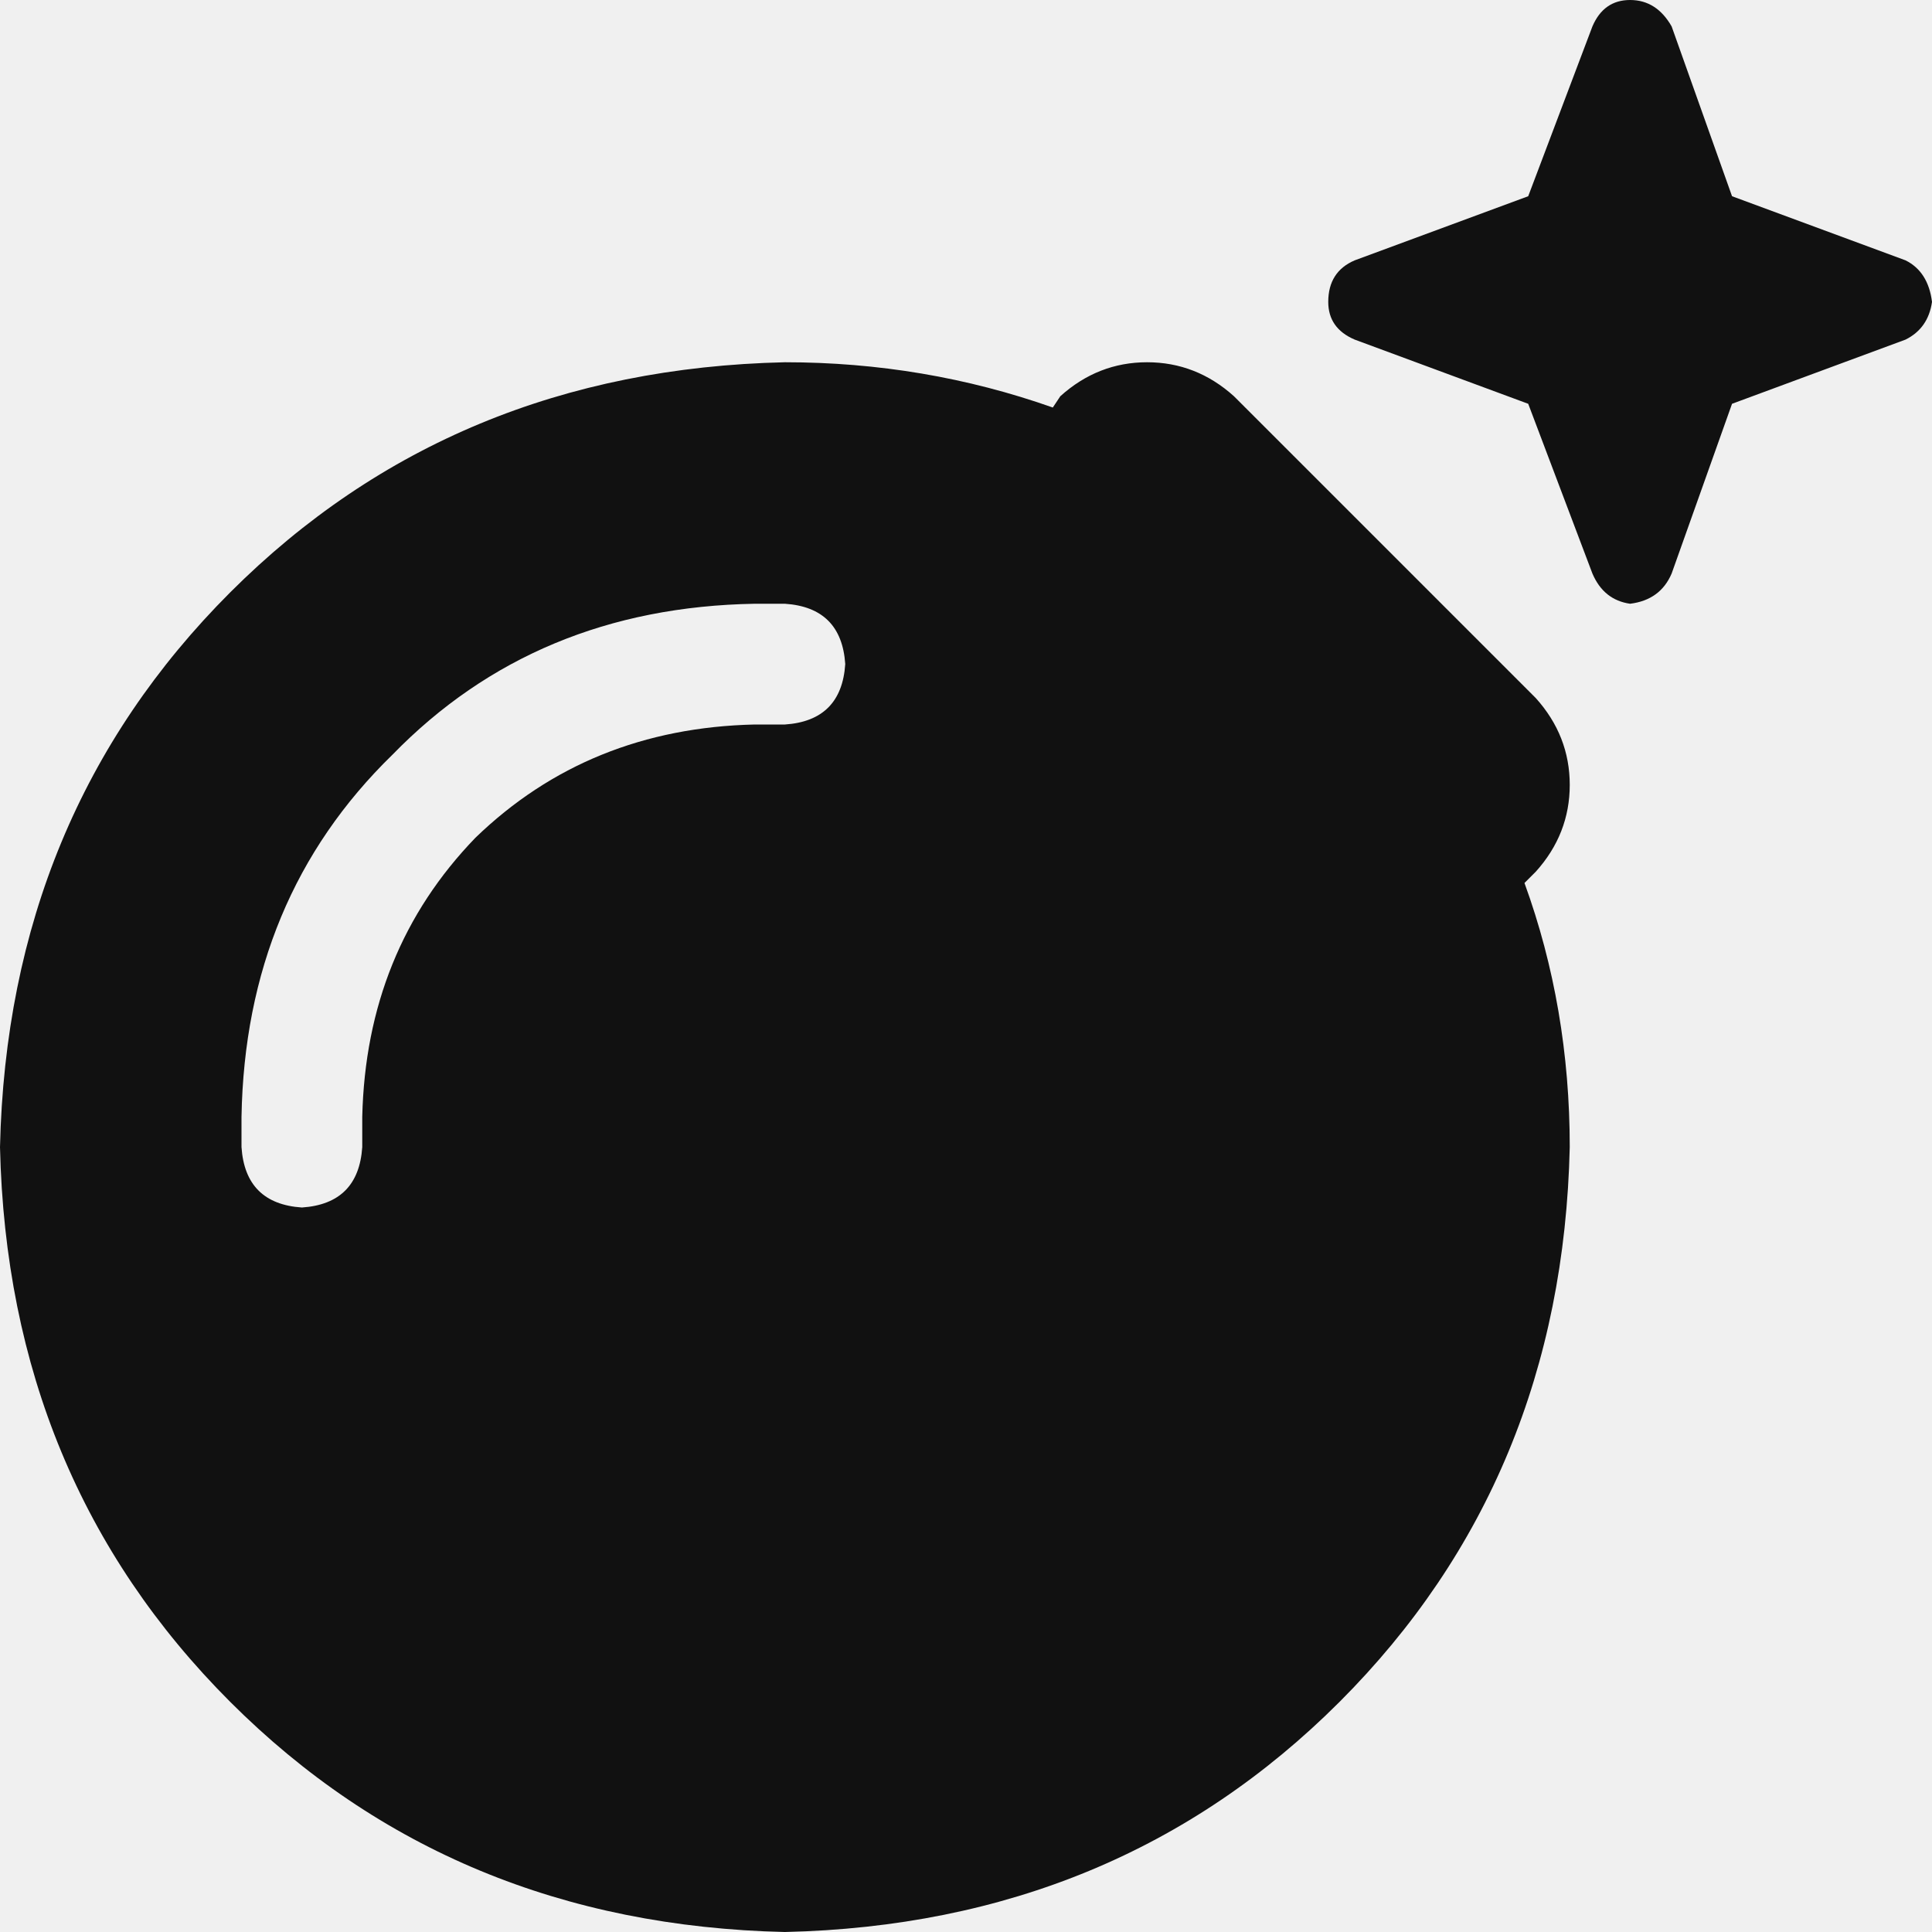
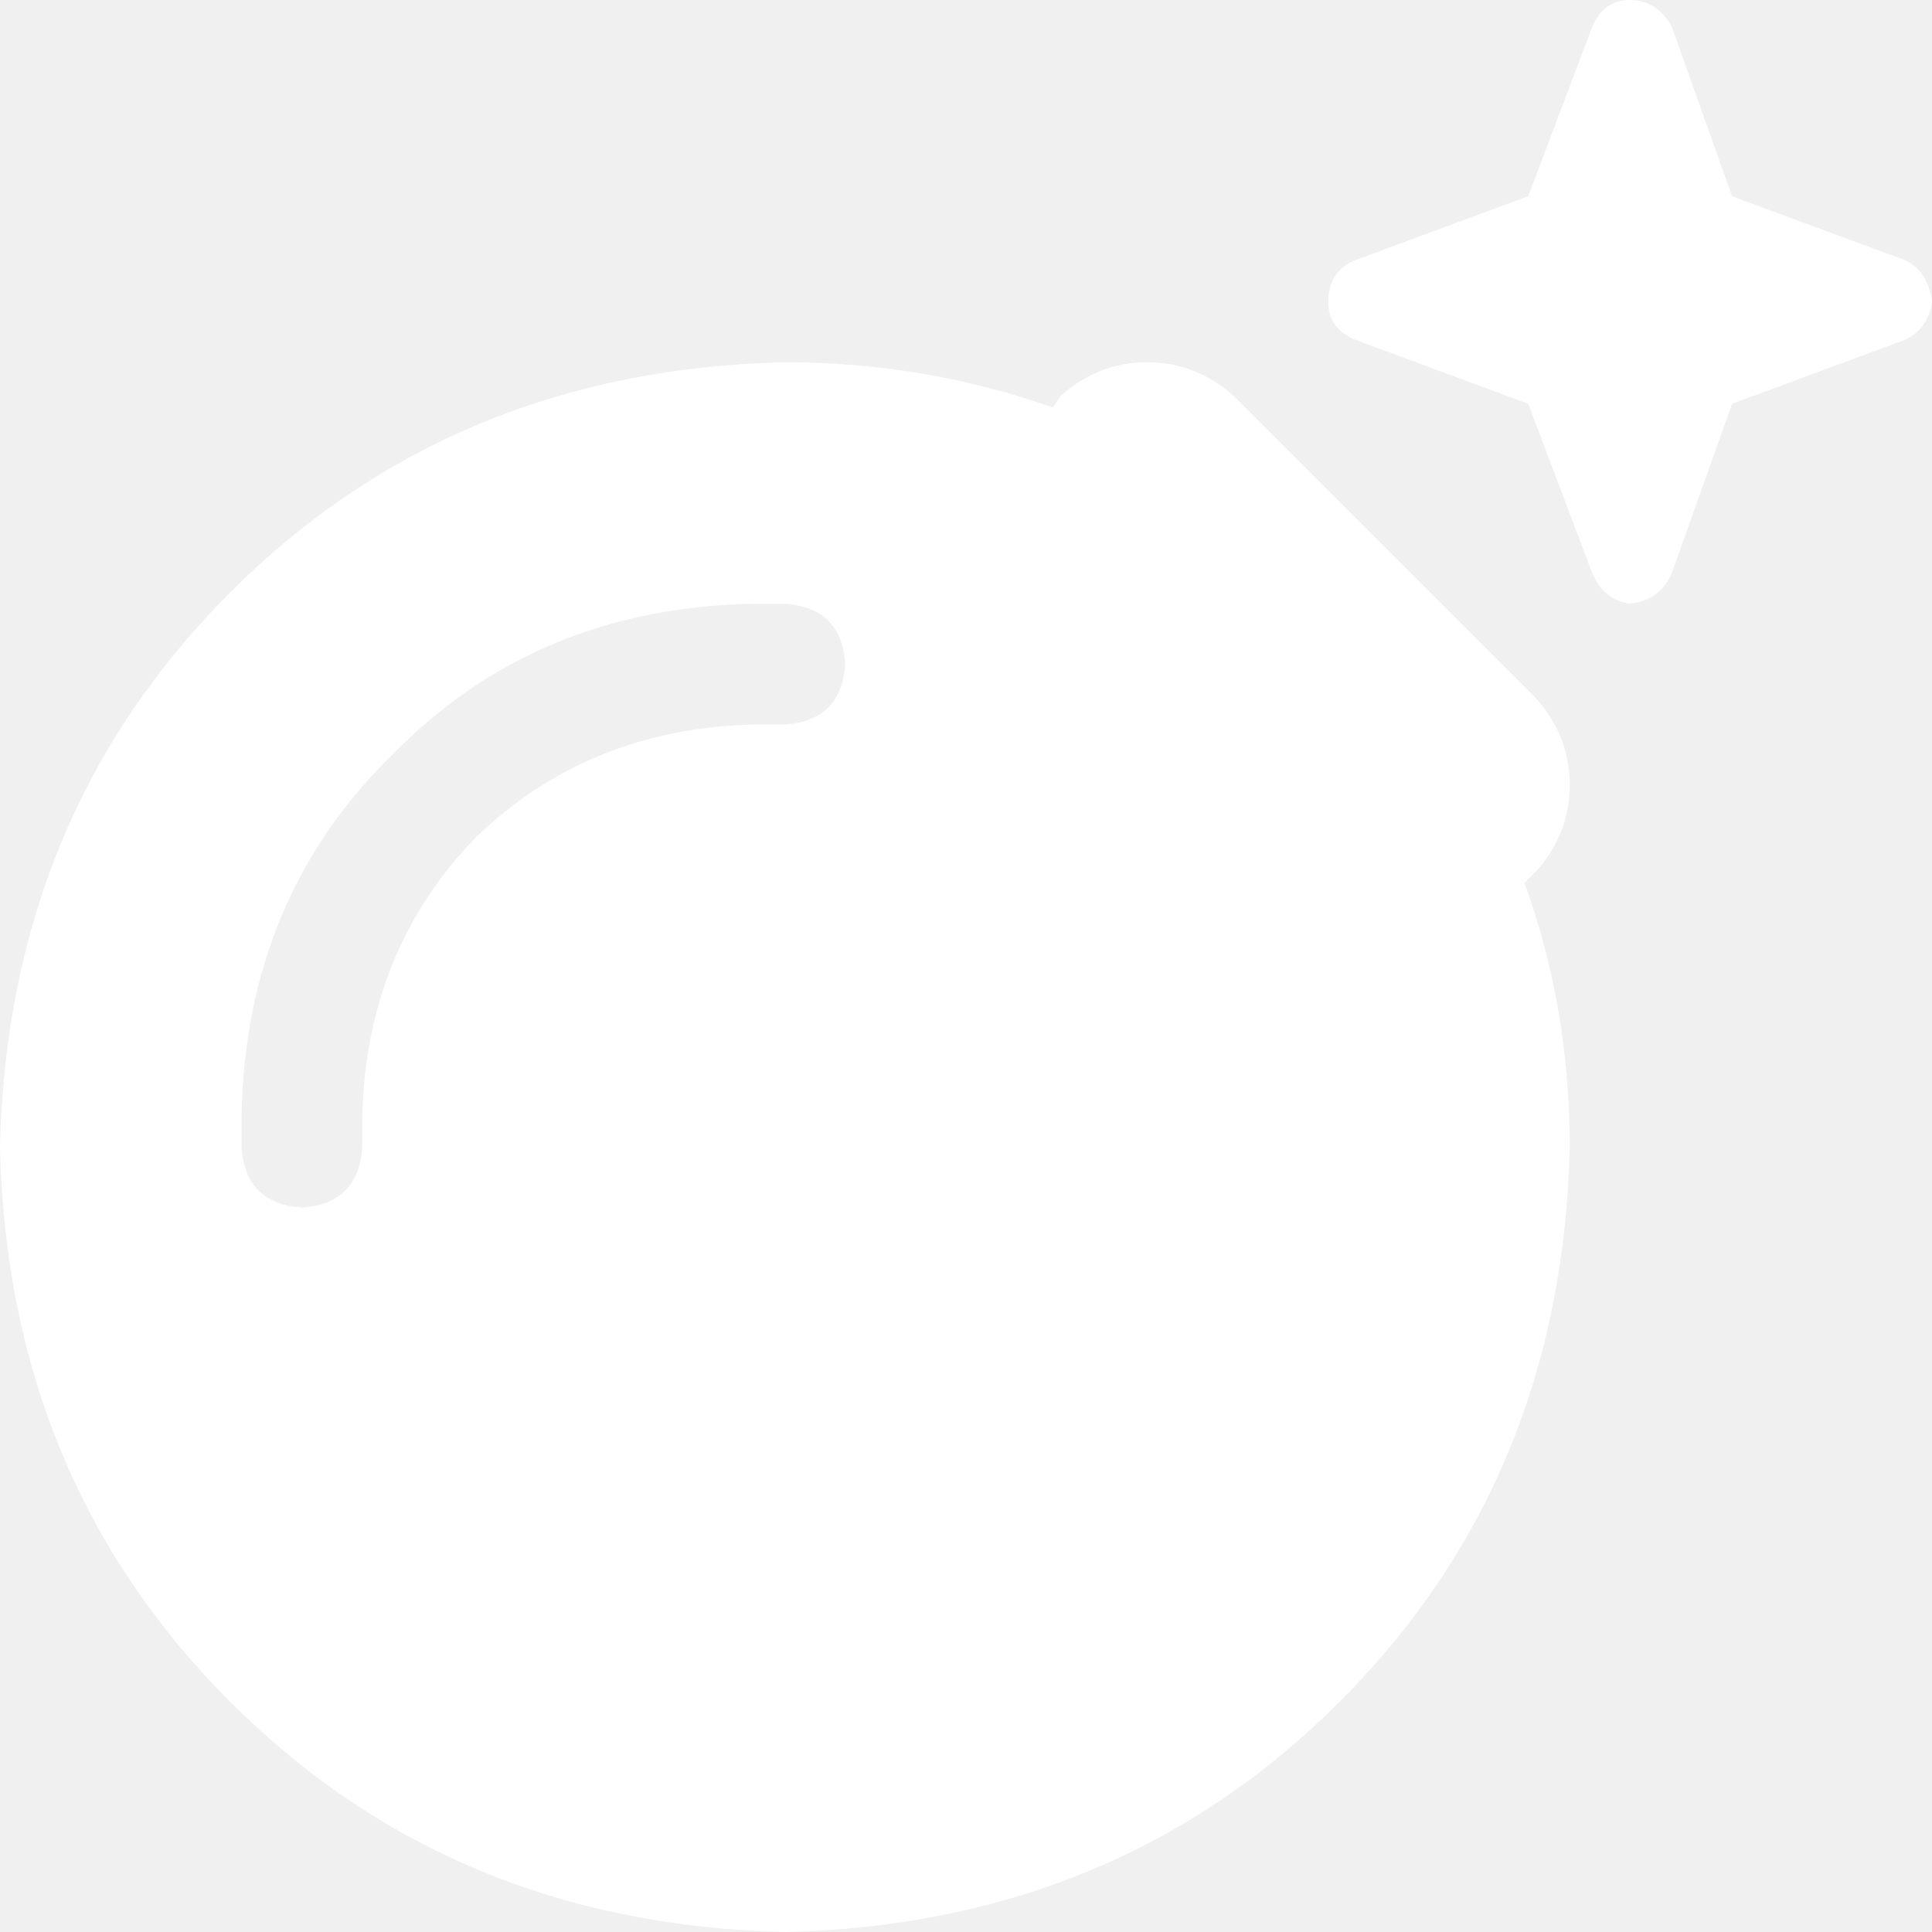
<svg xmlns="http://www.w3.org/2000/svg" width="30" height="30" viewBox="0 0 30 30" fill="none">
-   <path d="M26.895 3.047L29.59 4.043C29.824 4.16 29.961 4.375 30 4.688C29.961 4.961 29.824 5.156 29.59 5.273L26.895 6.27L25.957 8.906C25.84 9.18 25.625 9.336 25.312 9.375C25.039 9.336 24.844 9.18 24.727 8.906L23.73 6.27L21.035 5.273C20.762 5.156 20.625 4.961 20.625 4.688C20.625 4.375 20.762 4.16 21.035 4.043L23.73 3.047L24.727 0.41C24.844 0.137 25.039 0 25.312 0C25.586 0 25.801 0.137 25.957 0.41L26.895 3.047ZM19.16 6.152L23.848 10.84C24.199 11.23 24.375 11.68 24.375 12.188C24.375 12.695 24.199 13.145 23.848 13.535L23.672 13.711C24.141 15 24.375 16.367 24.375 17.812C24.297 21.25 23.105 24.121 20.801 26.426C18.496 28.73 15.625 29.922 12.188 30C8.75 29.922 5.879 28.73 3.574 26.426C1.27 24.121 0.078 21.25 0 17.812C0.078 14.375 1.27 11.504 3.574 9.199C5.879 6.895 8.75 5.703 12.188 5.625C13.633 5.625 15.02 5.859 16.348 6.328L16.465 6.152C16.855 5.801 17.305 5.625 17.812 5.625C18.32 5.625 18.77 5.801 19.16 6.152ZM11.719 11.25H12.188C12.773 11.211 13.086 10.898 13.125 10.312C13.086 9.727 12.773 9.414 12.188 9.375H11.719C9.453 9.414 7.578 10.195 6.094 11.719C4.57 13.203 3.789 15.078 3.75 17.344V17.812C3.789 18.398 4.102 18.711 4.688 18.75C5.273 18.711 5.586 18.398 5.625 17.812V17.344C5.664 15.625 6.25 14.18 7.383 13.008C8.555 11.875 10 11.289 11.719 11.25Z" fill="#111111" />
+   <path d="M26.895 3.047L29.59 4.043C29.824 4.16 29.961 4.375 30 4.688C29.961 4.961 29.824 5.156 29.59 5.273L26.895 6.27L25.957 8.906C25.84 9.18 25.625 9.336 25.312 9.375C25.039 9.336 24.844 9.18 24.727 8.906L23.73 6.27L21.035 5.273C20.762 5.156 20.625 4.961 20.625 4.688C20.625 4.375 20.762 4.16 21.035 4.043L23.73 3.047L24.727 0.41C24.844 0.137 25.039 0 25.312 0C25.586 0 25.801 0.137 25.957 0.41L26.895 3.047ZM19.16 6.152L23.848 10.84C24.199 11.23 24.375 11.68 24.375 12.188C24.375 12.695 24.199 13.145 23.848 13.535L23.672 13.711C24.141 15 24.375 16.367 24.375 17.812C24.297 21.25 23.105 24.121 20.801 26.426C18.496 28.73 15.625 29.922 12.188 30C8.75 29.922 5.879 28.73 3.574 26.426C1.27 24.121 0.078 21.25 0 17.812C0.078 14.375 1.27 11.504 3.574 9.199C5.879 6.895 8.75 5.703 12.188 5.625C13.633 5.625 15.02 5.859 16.348 6.328L16.465 6.152C16.855 5.801 17.305 5.625 17.812 5.625C18.32 5.625 18.77 5.801 19.16 6.152ZM11.719 11.25H12.188C12.773 11.211 13.086 10.898 13.125 10.312C13.086 9.727 12.773 9.414 12.188 9.375H11.719C9.453 9.414 7.578 10.195 6.094 11.719C4.57 13.203 3.789 15.078 3.75 17.344V17.812C3.789 18.398 4.102 18.711 4.688 18.75C5.273 18.711 5.586 18.398 5.625 17.812V17.344C5.664 15.625 6.25 14.18 7.383 13.008C8.555 11.875 10 11.289 11.719 11.25Z" fill="white" />
</svg>
